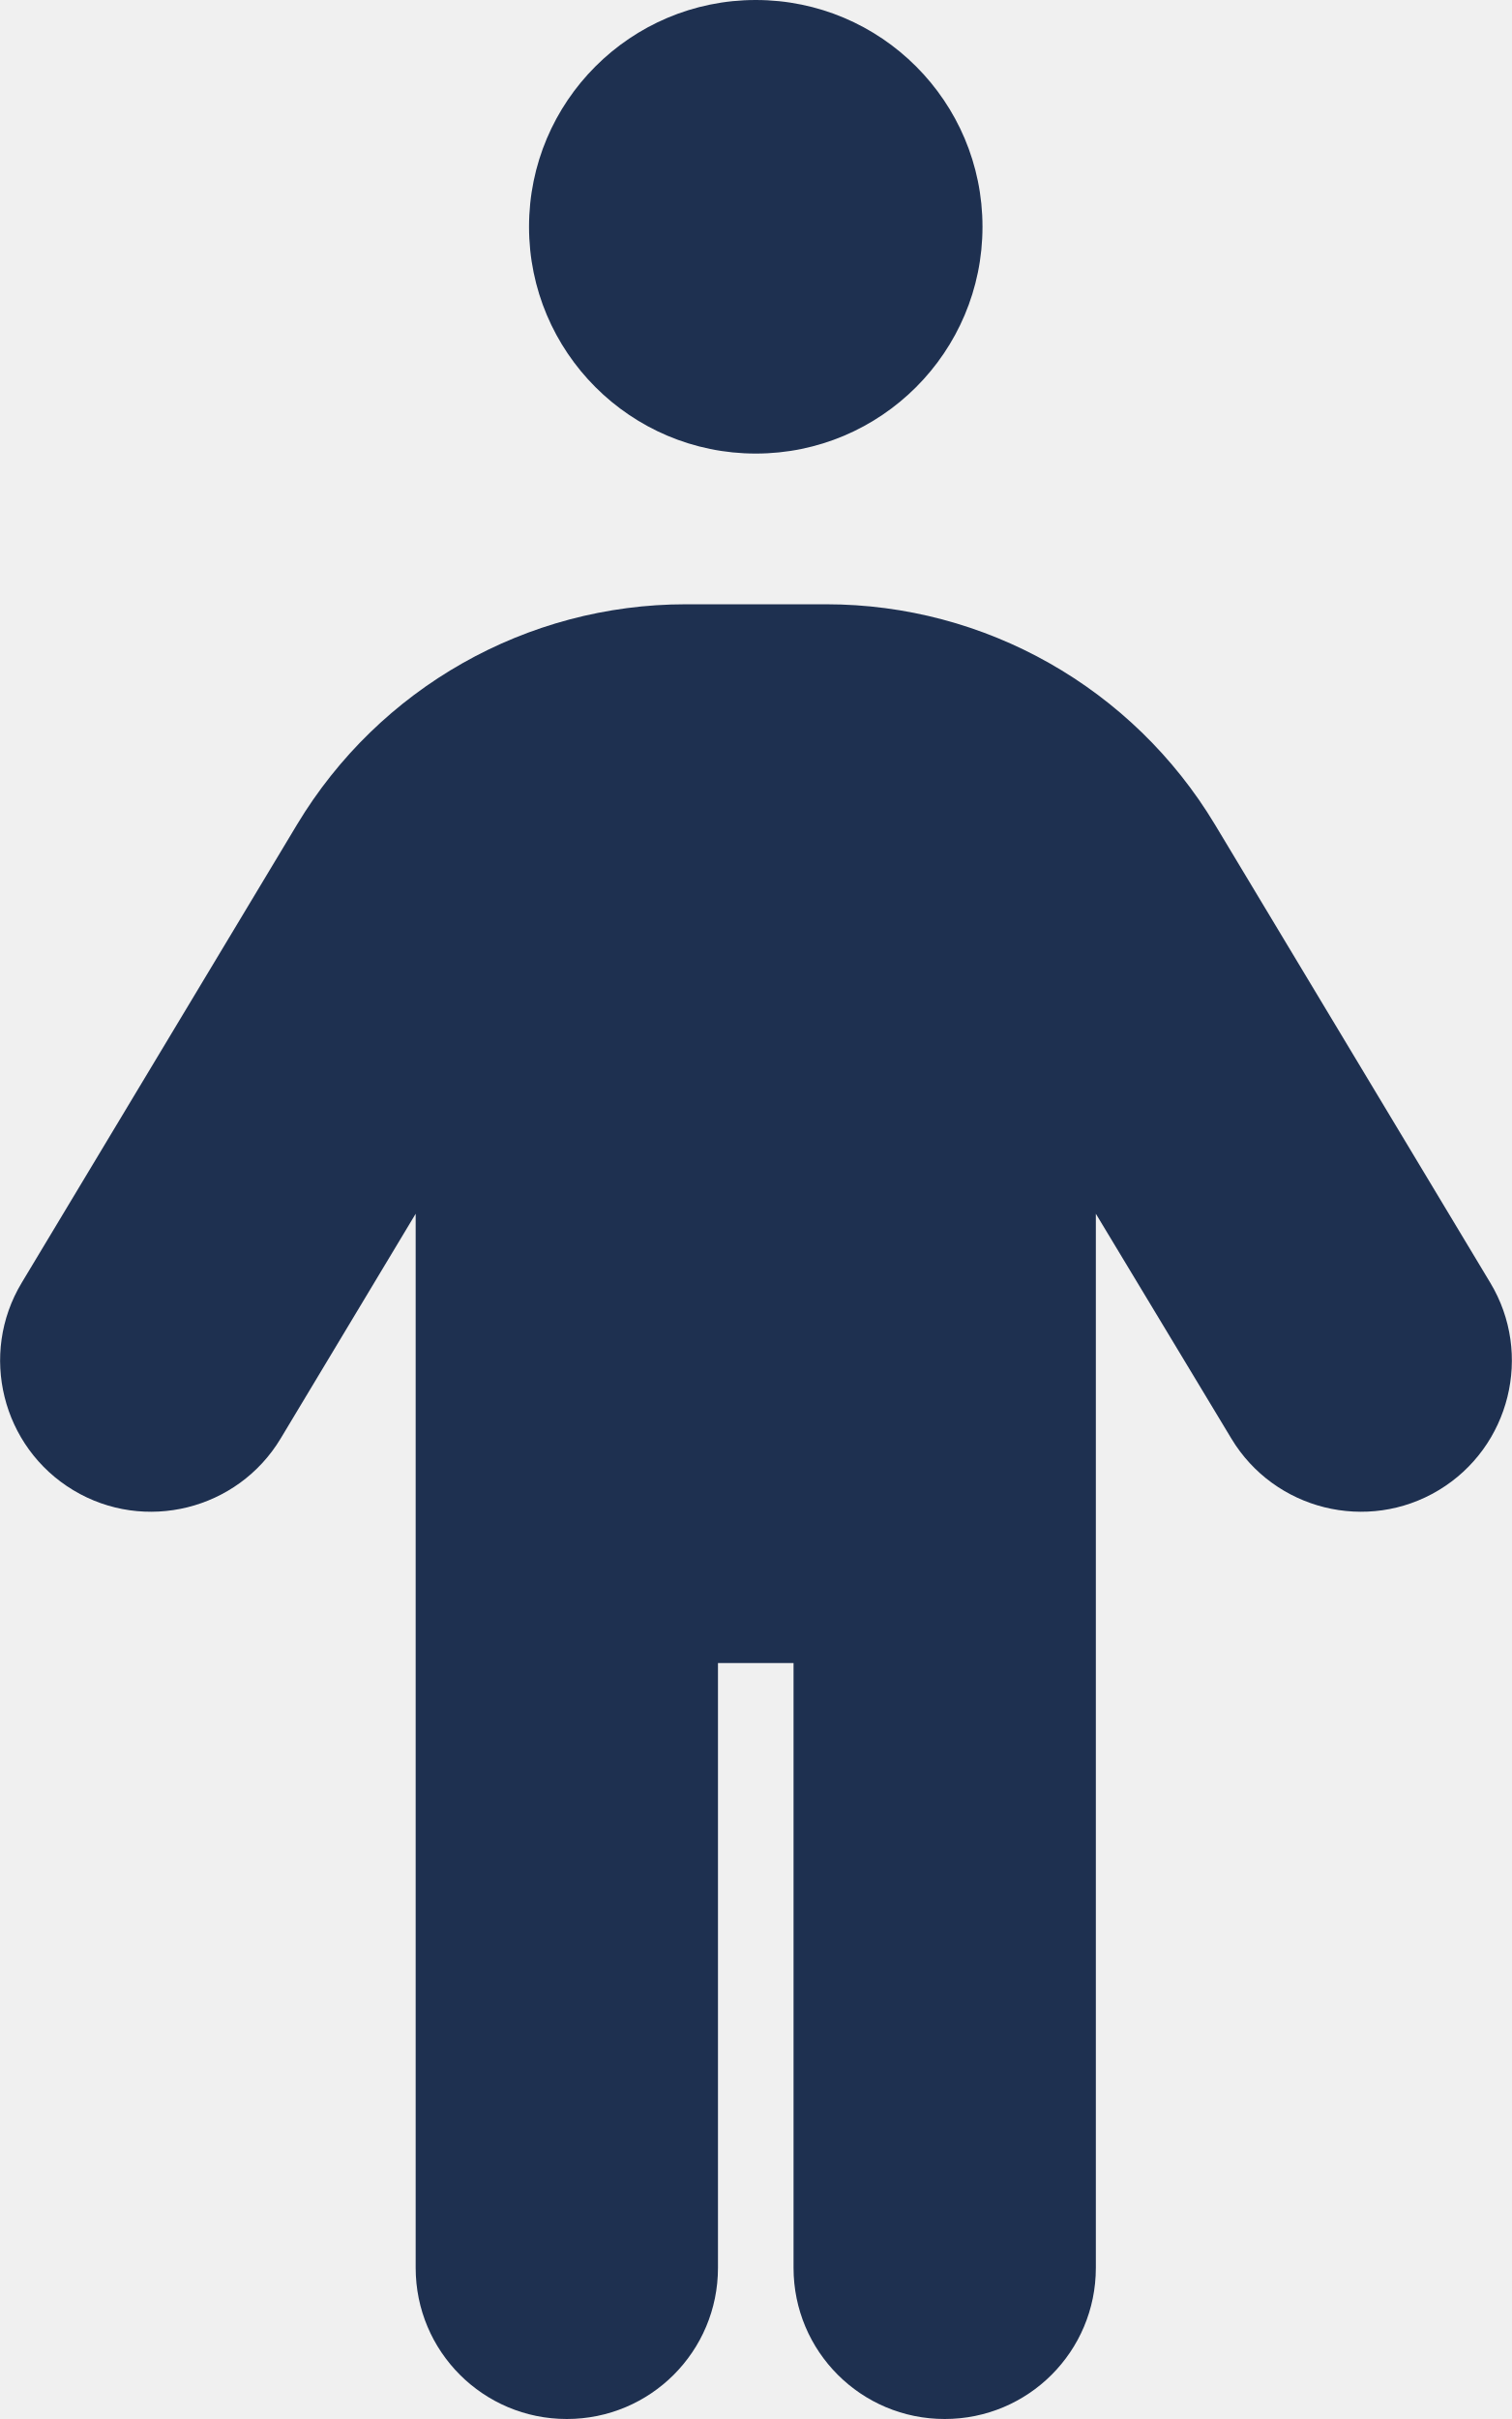
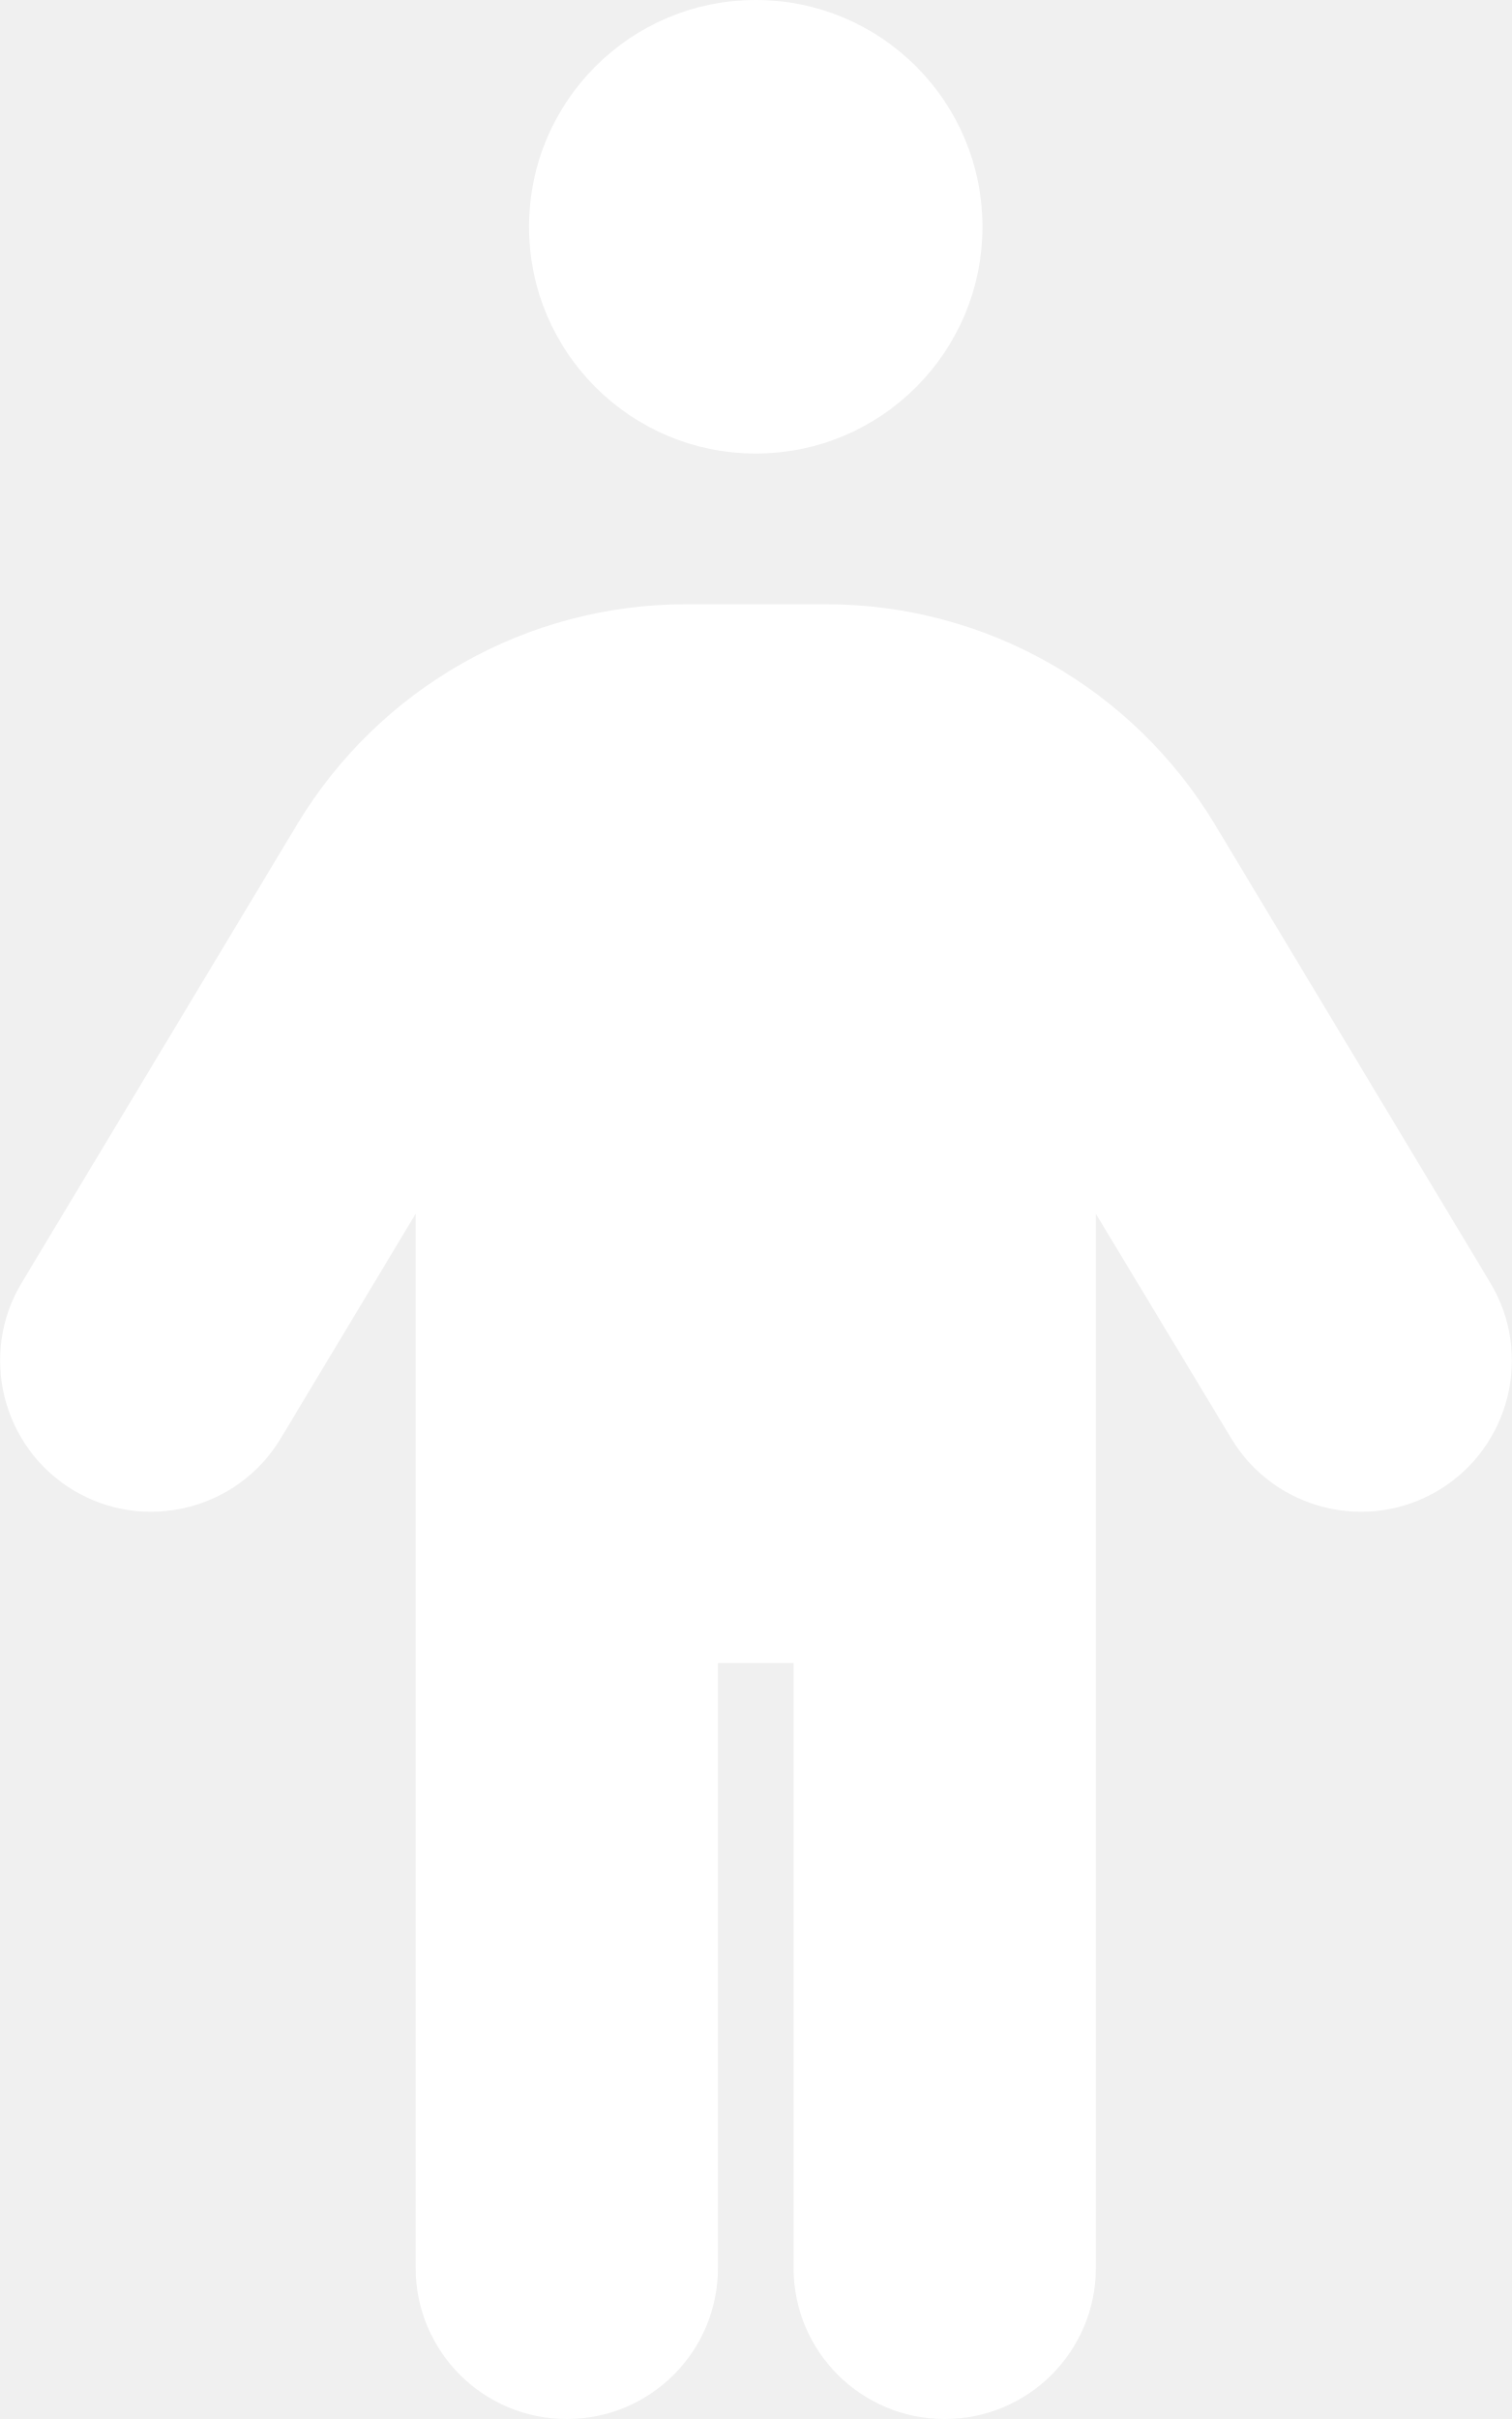
<svg xmlns="http://www.w3.org/2000/svg" height="16" width="10" viewBox="0 0 320 512">
-   <path opacity="1" fill="#1E3050" d="M112 48a48 48 0 1 1 96 0 48 48 0 1 1 -96 0zm40 304V480c0 17.7-14.3 32-32 32s-32-14.3-32-32V256.9L59.4 304.5c-9.1 15.1-28.8 20-43.9 10.9s-20-28.8-10.9-43.9l58.3-97c17.4-28.9 48.6-46.6 82.3-46.6h29.7c33.7 0 64.9 17.7 82.3 46.6l58.3 97c9.1 15.1 4.2 34.8-10.9 43.9s-34.8 4.2-43.9-10.9L232 256.9V480c0 17.7-14.3 32-32 32s-32-14.3-32-32V352H152z" />
+   <path opacity="1" fill="#ffffff" d="M112 48a48 48 0 1 1 96 0 48 48 0 1 1 -96 0zm40 304V480c0 17.7-14.3 32-32 32s-32-14.3-32-32V256.9L59.4 304.5c-9.1 15.1-28.8 20-43.9 10.9s-20-28.8-10.9-43.9l58.3-97c17.4-28.9 48.6-46.6 82.3-46.6h29.7c33.7 0 64.9 17.7 82.3 46.6l58.3 97c9.1 15.1 4.2 34.8-10.9 43.9s-34.8 4.2-43.9-10.9L232 256.9V480c0 17.7-14.3 32-32 32s-32-14.3-32-32V352H152z" />
</svg>
